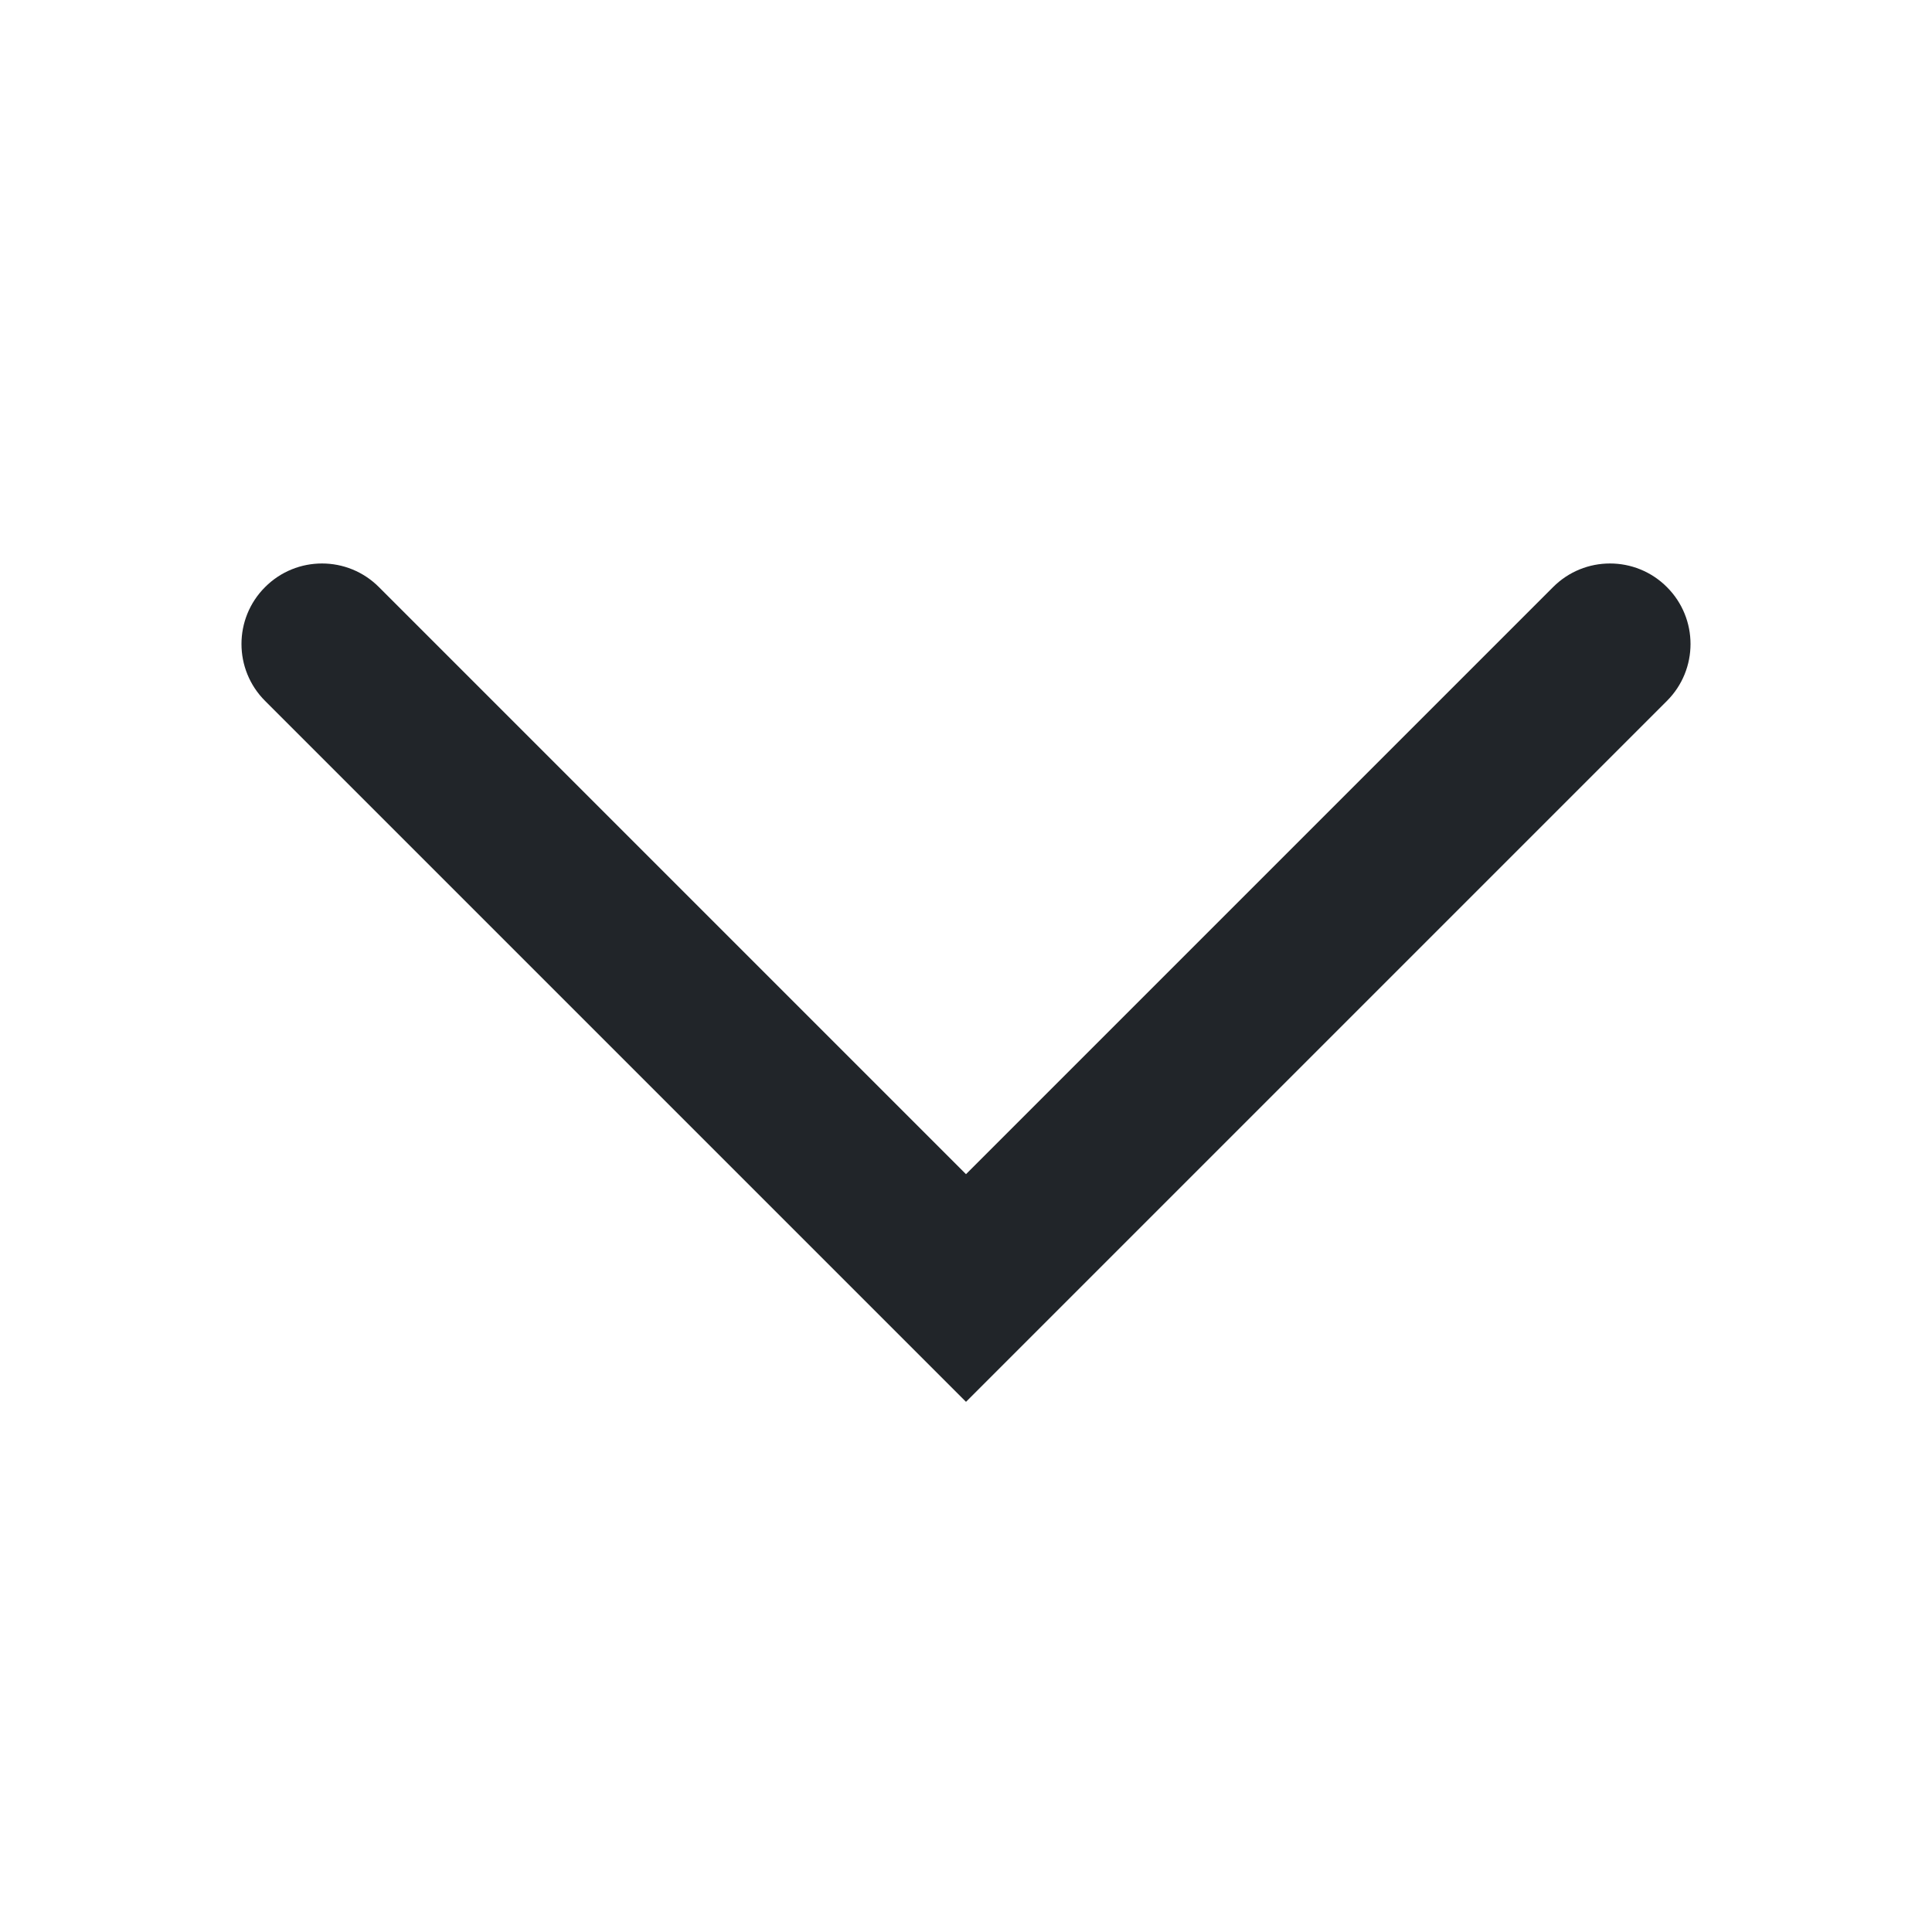
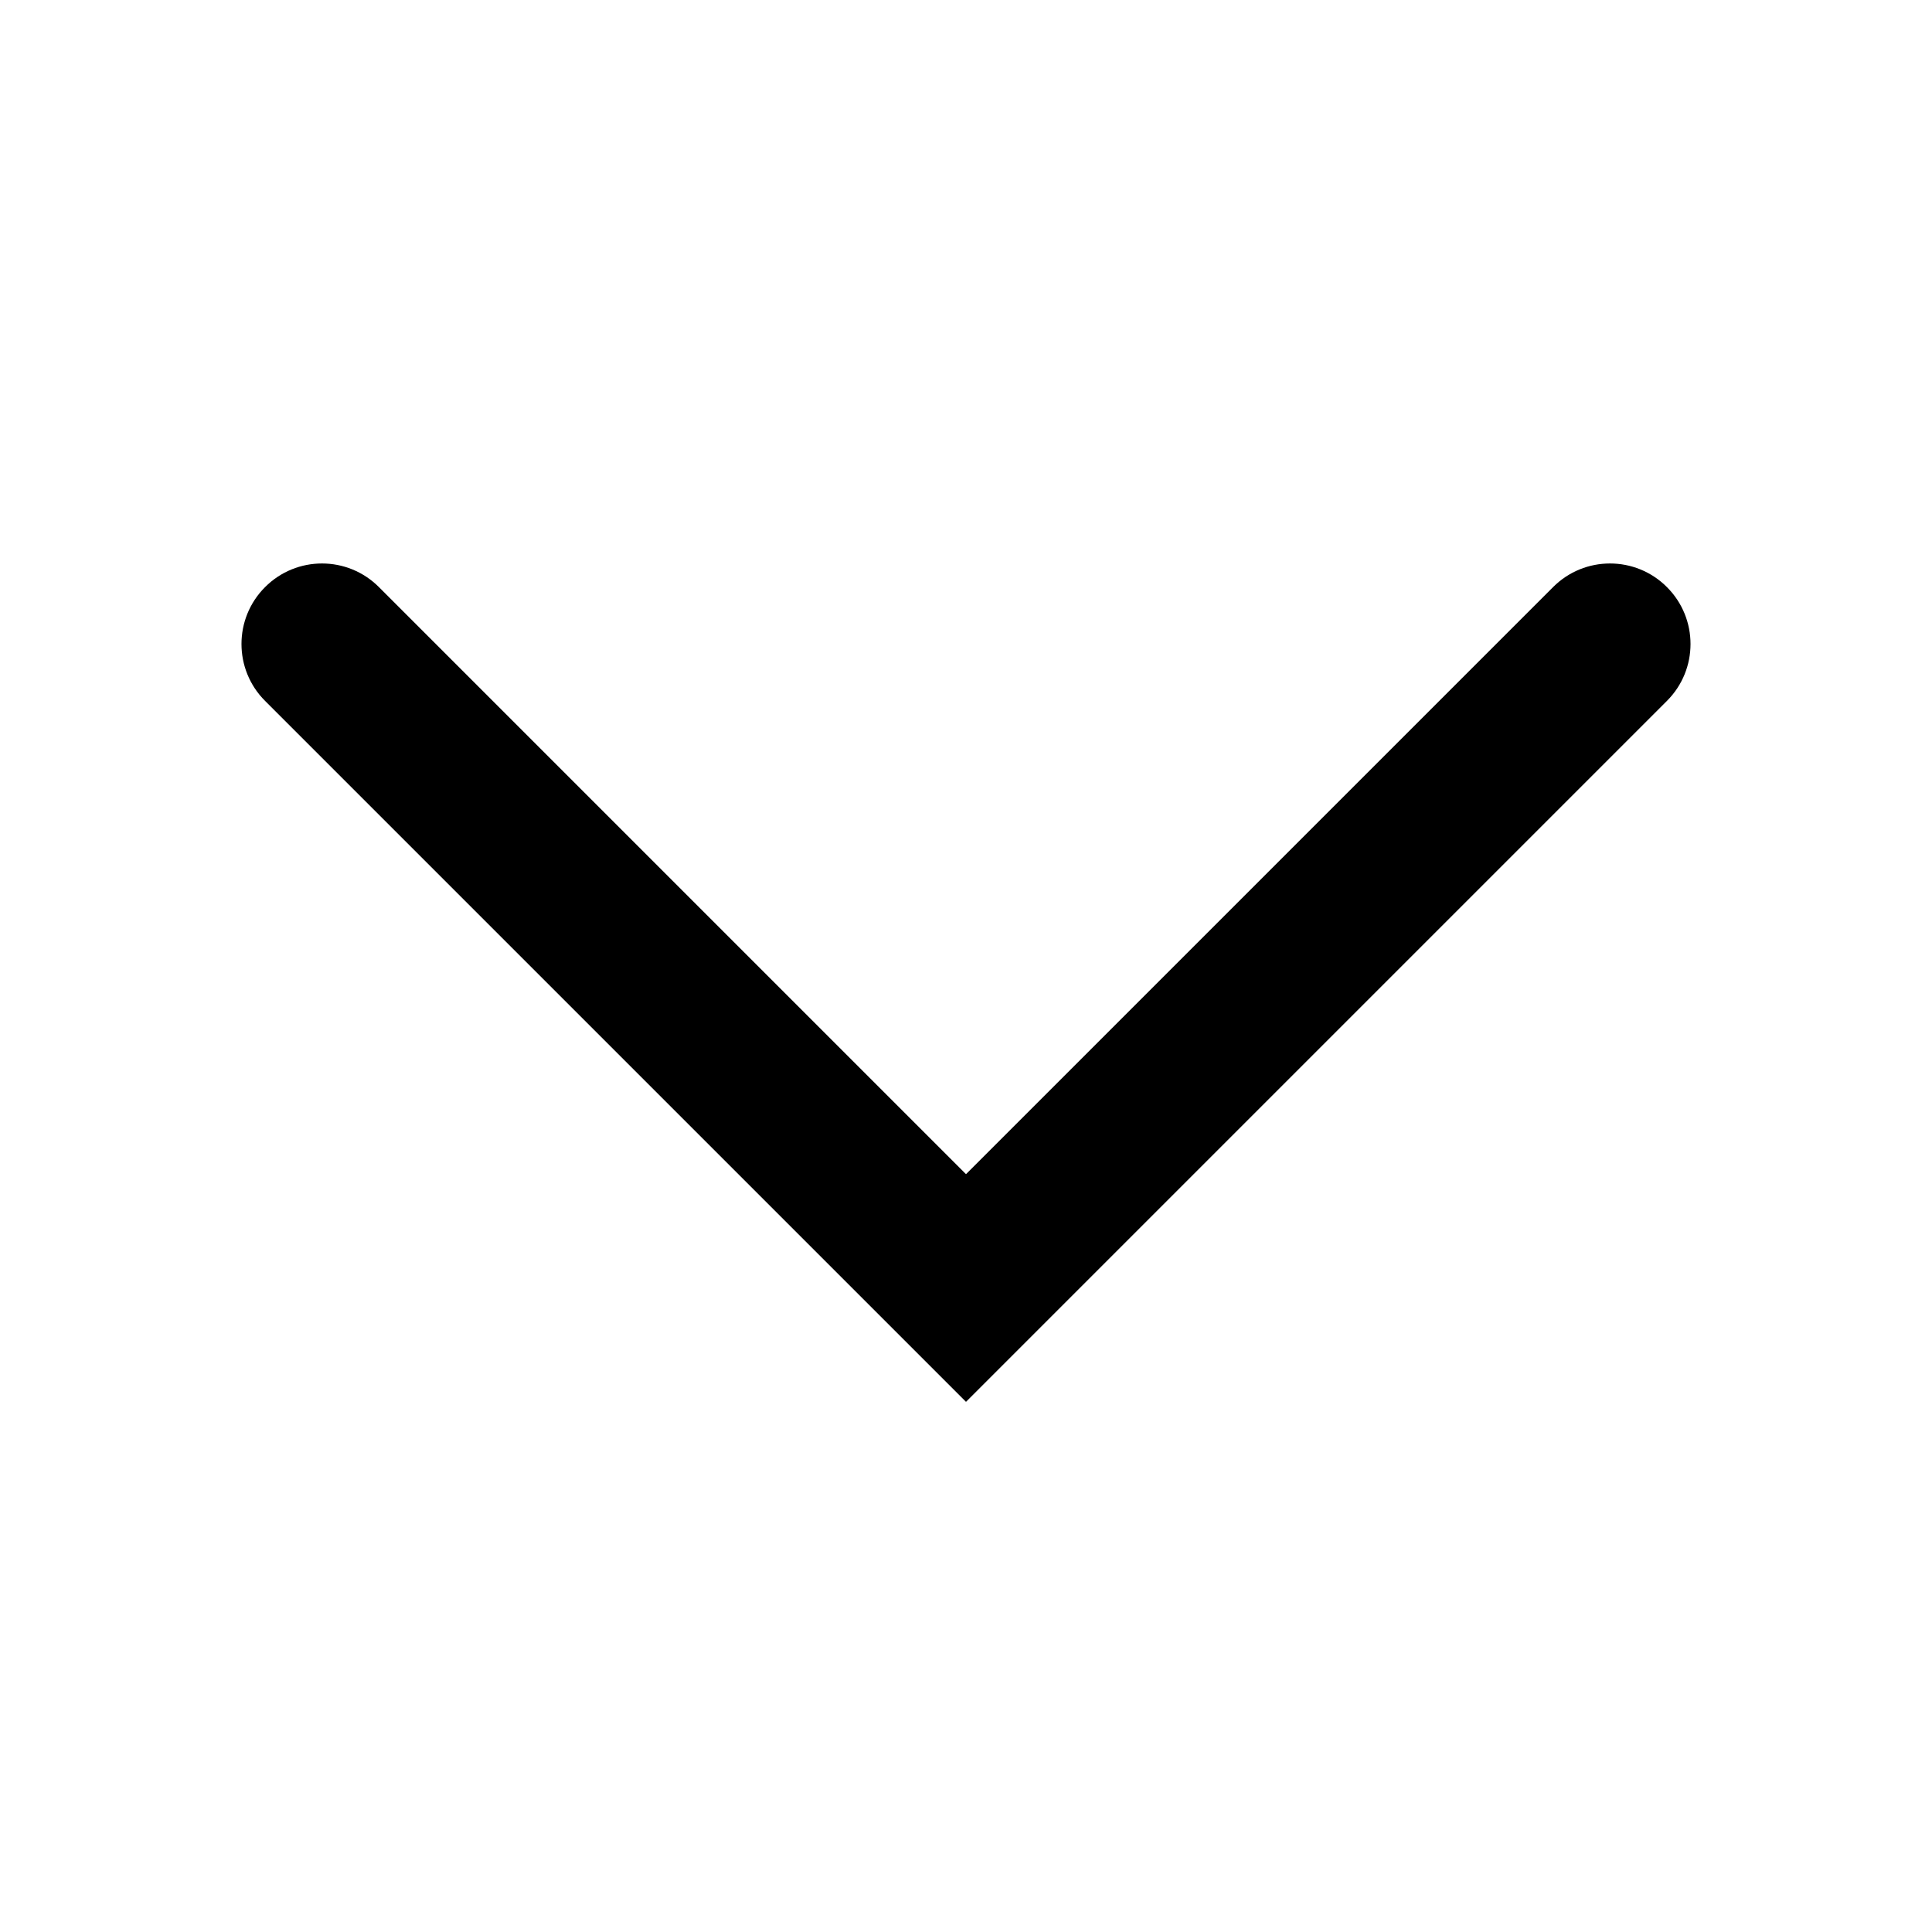
- <svg xmlns="http://www.w3.org/2000/svg" width="24" height="24" viewBox="0 0 24 24" fill="none">
-   <path fill-rule="evenodd" clip-rule="evenodd" d="M3.293 7.293C3.683 6.902 4.317 6.902 4.707 7.293L12 14.586L19.293 7.293C19.683 6.902 20.317 6.902 20.707 7.293C21.098 7.683 21.098 8.317 20.707 8.707L12 17.414L3.293 8.707C2.902 8.317 2.902 7.683 3.293 7.293Z" fill="#212529" />
+ <svg xmlns="http://www.w3.org/2000/svg" width="current" height="current" viewBox="0 0 24 24" fill="none">
+   <path fill-rule="evenodd" clip-rule="evenodd" d="M3.293 7.293C3.683 6.902 4.317 6.902 4.707 7.293L12 14.586L19.293 7.293C19.683 6.902 20.317 6.902 20.707 7.293C21.098 7.683 21.098 8.317 20.707 8.707L12 17.414L3.293 8.707C2.902 8.317 2.902 7.683 3.293 7.293Z" fill="currentColor" />
</svg>
